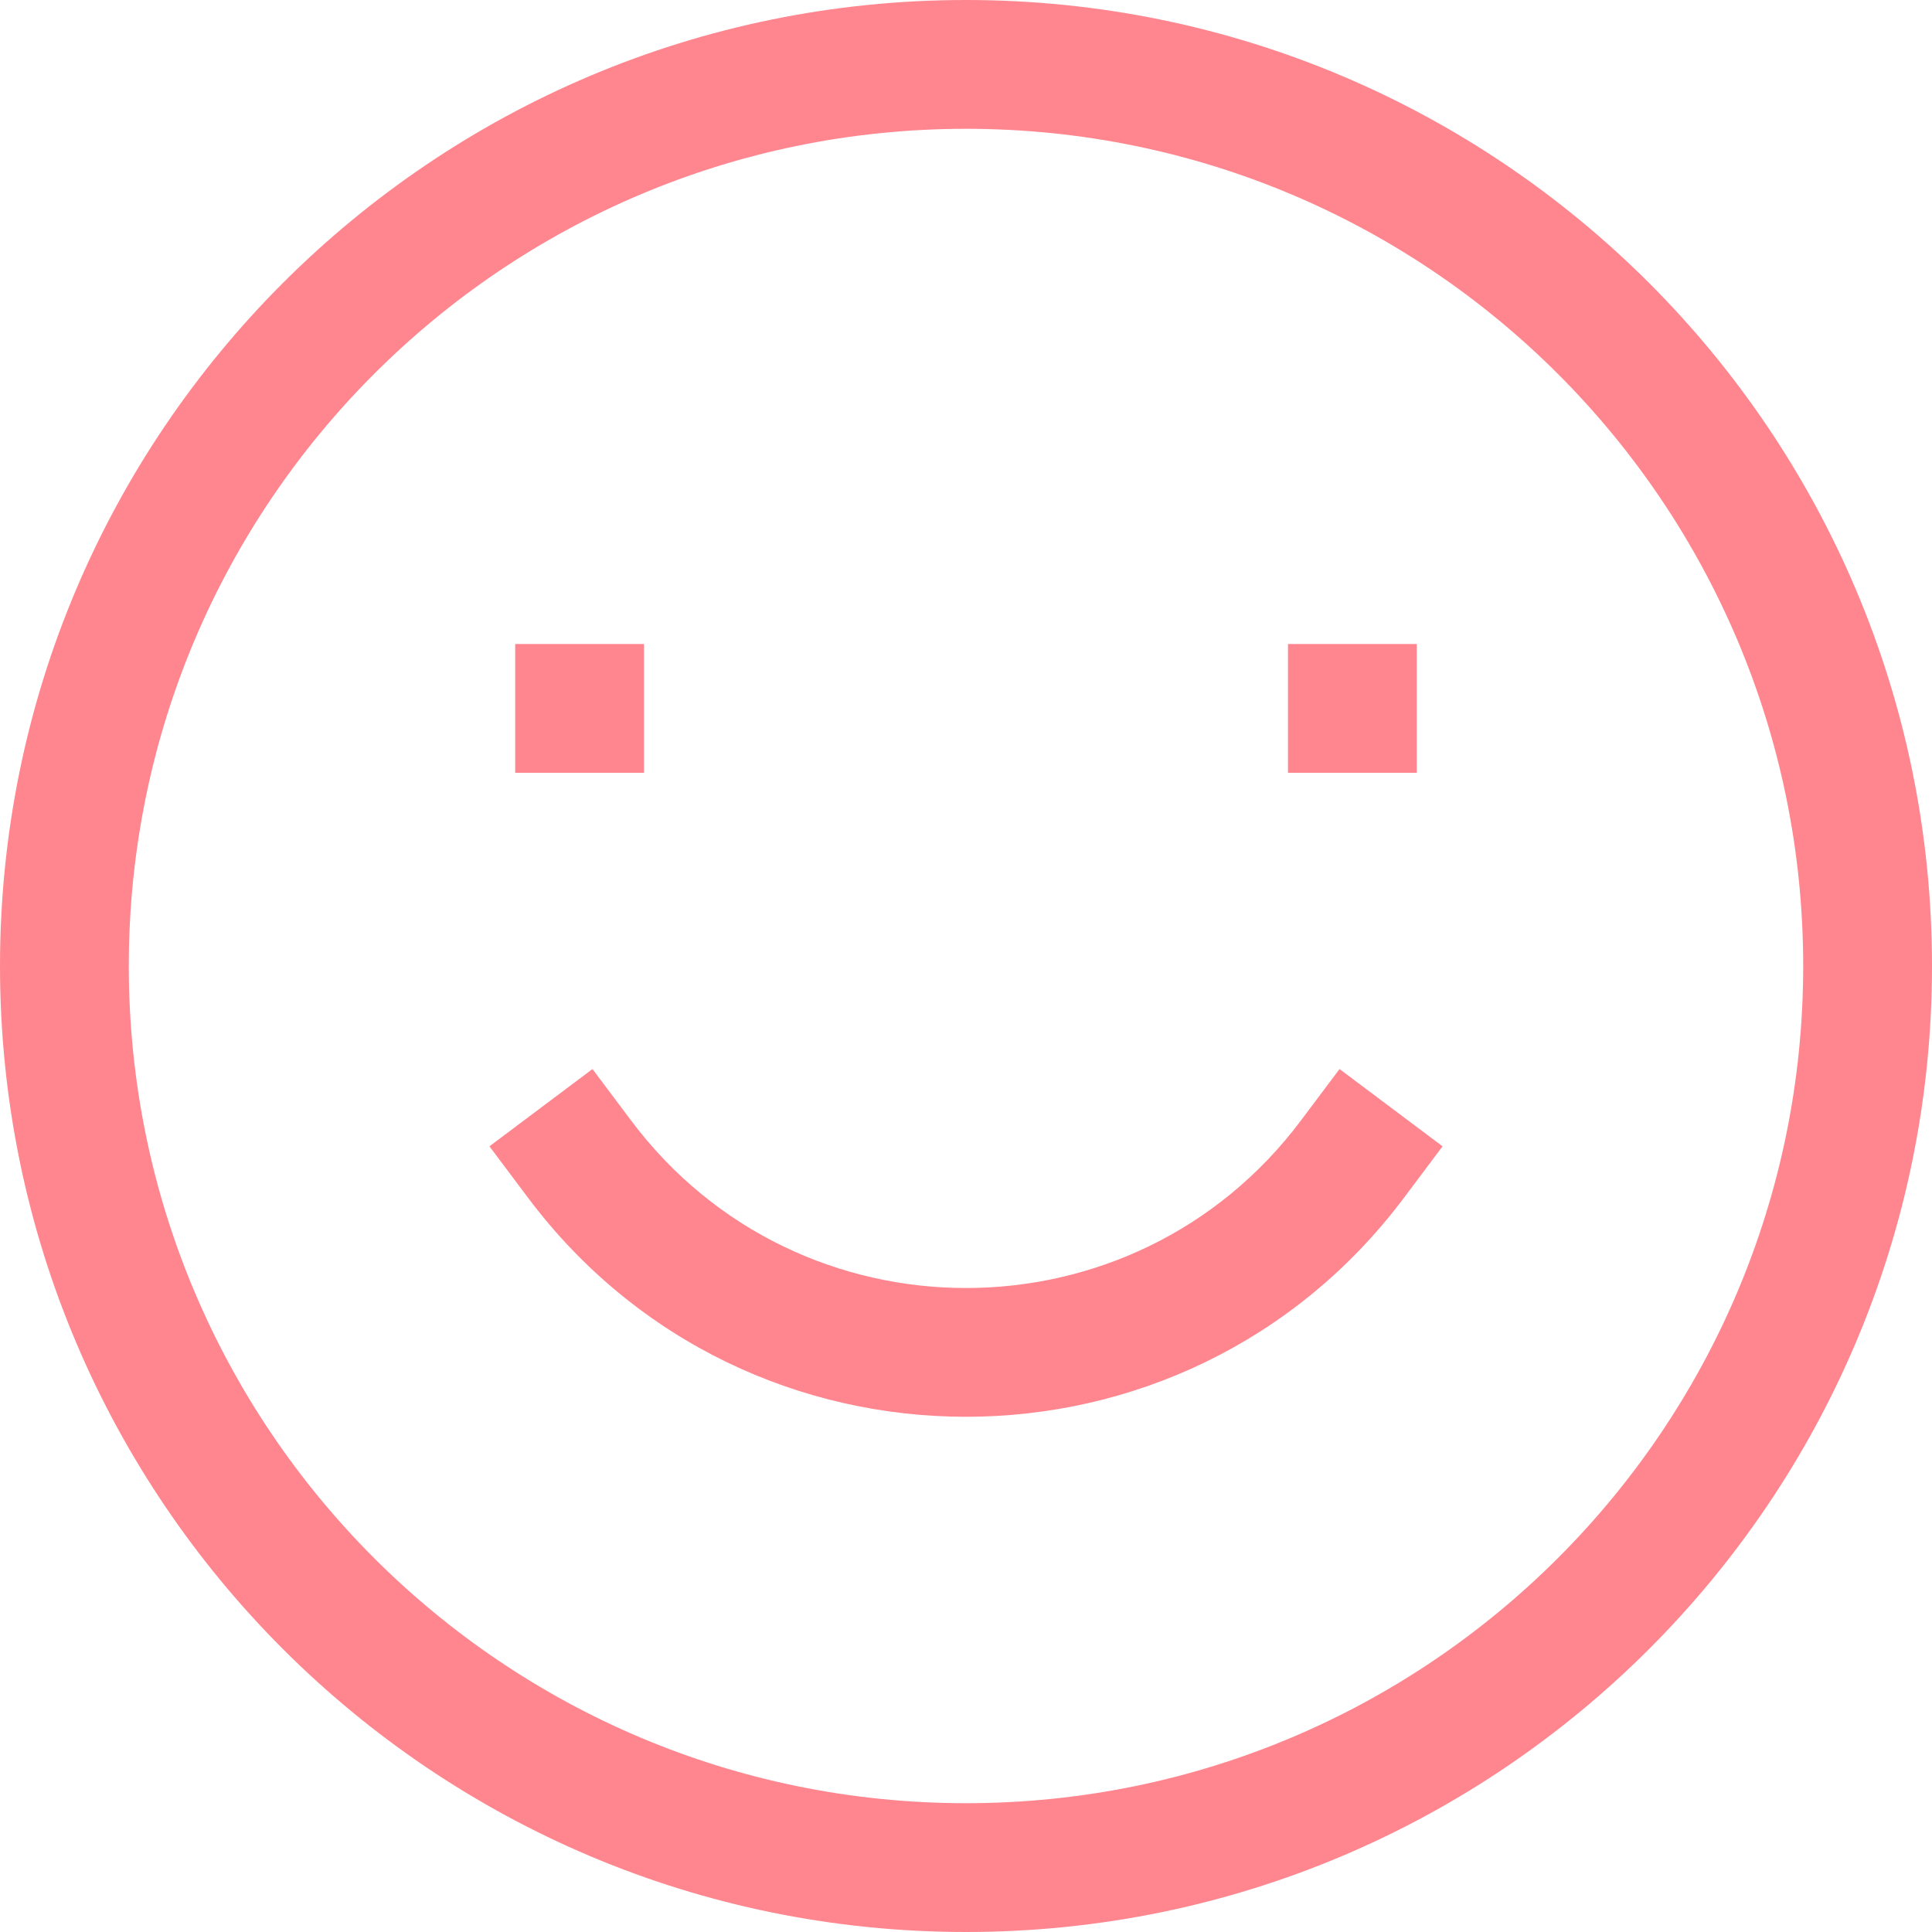
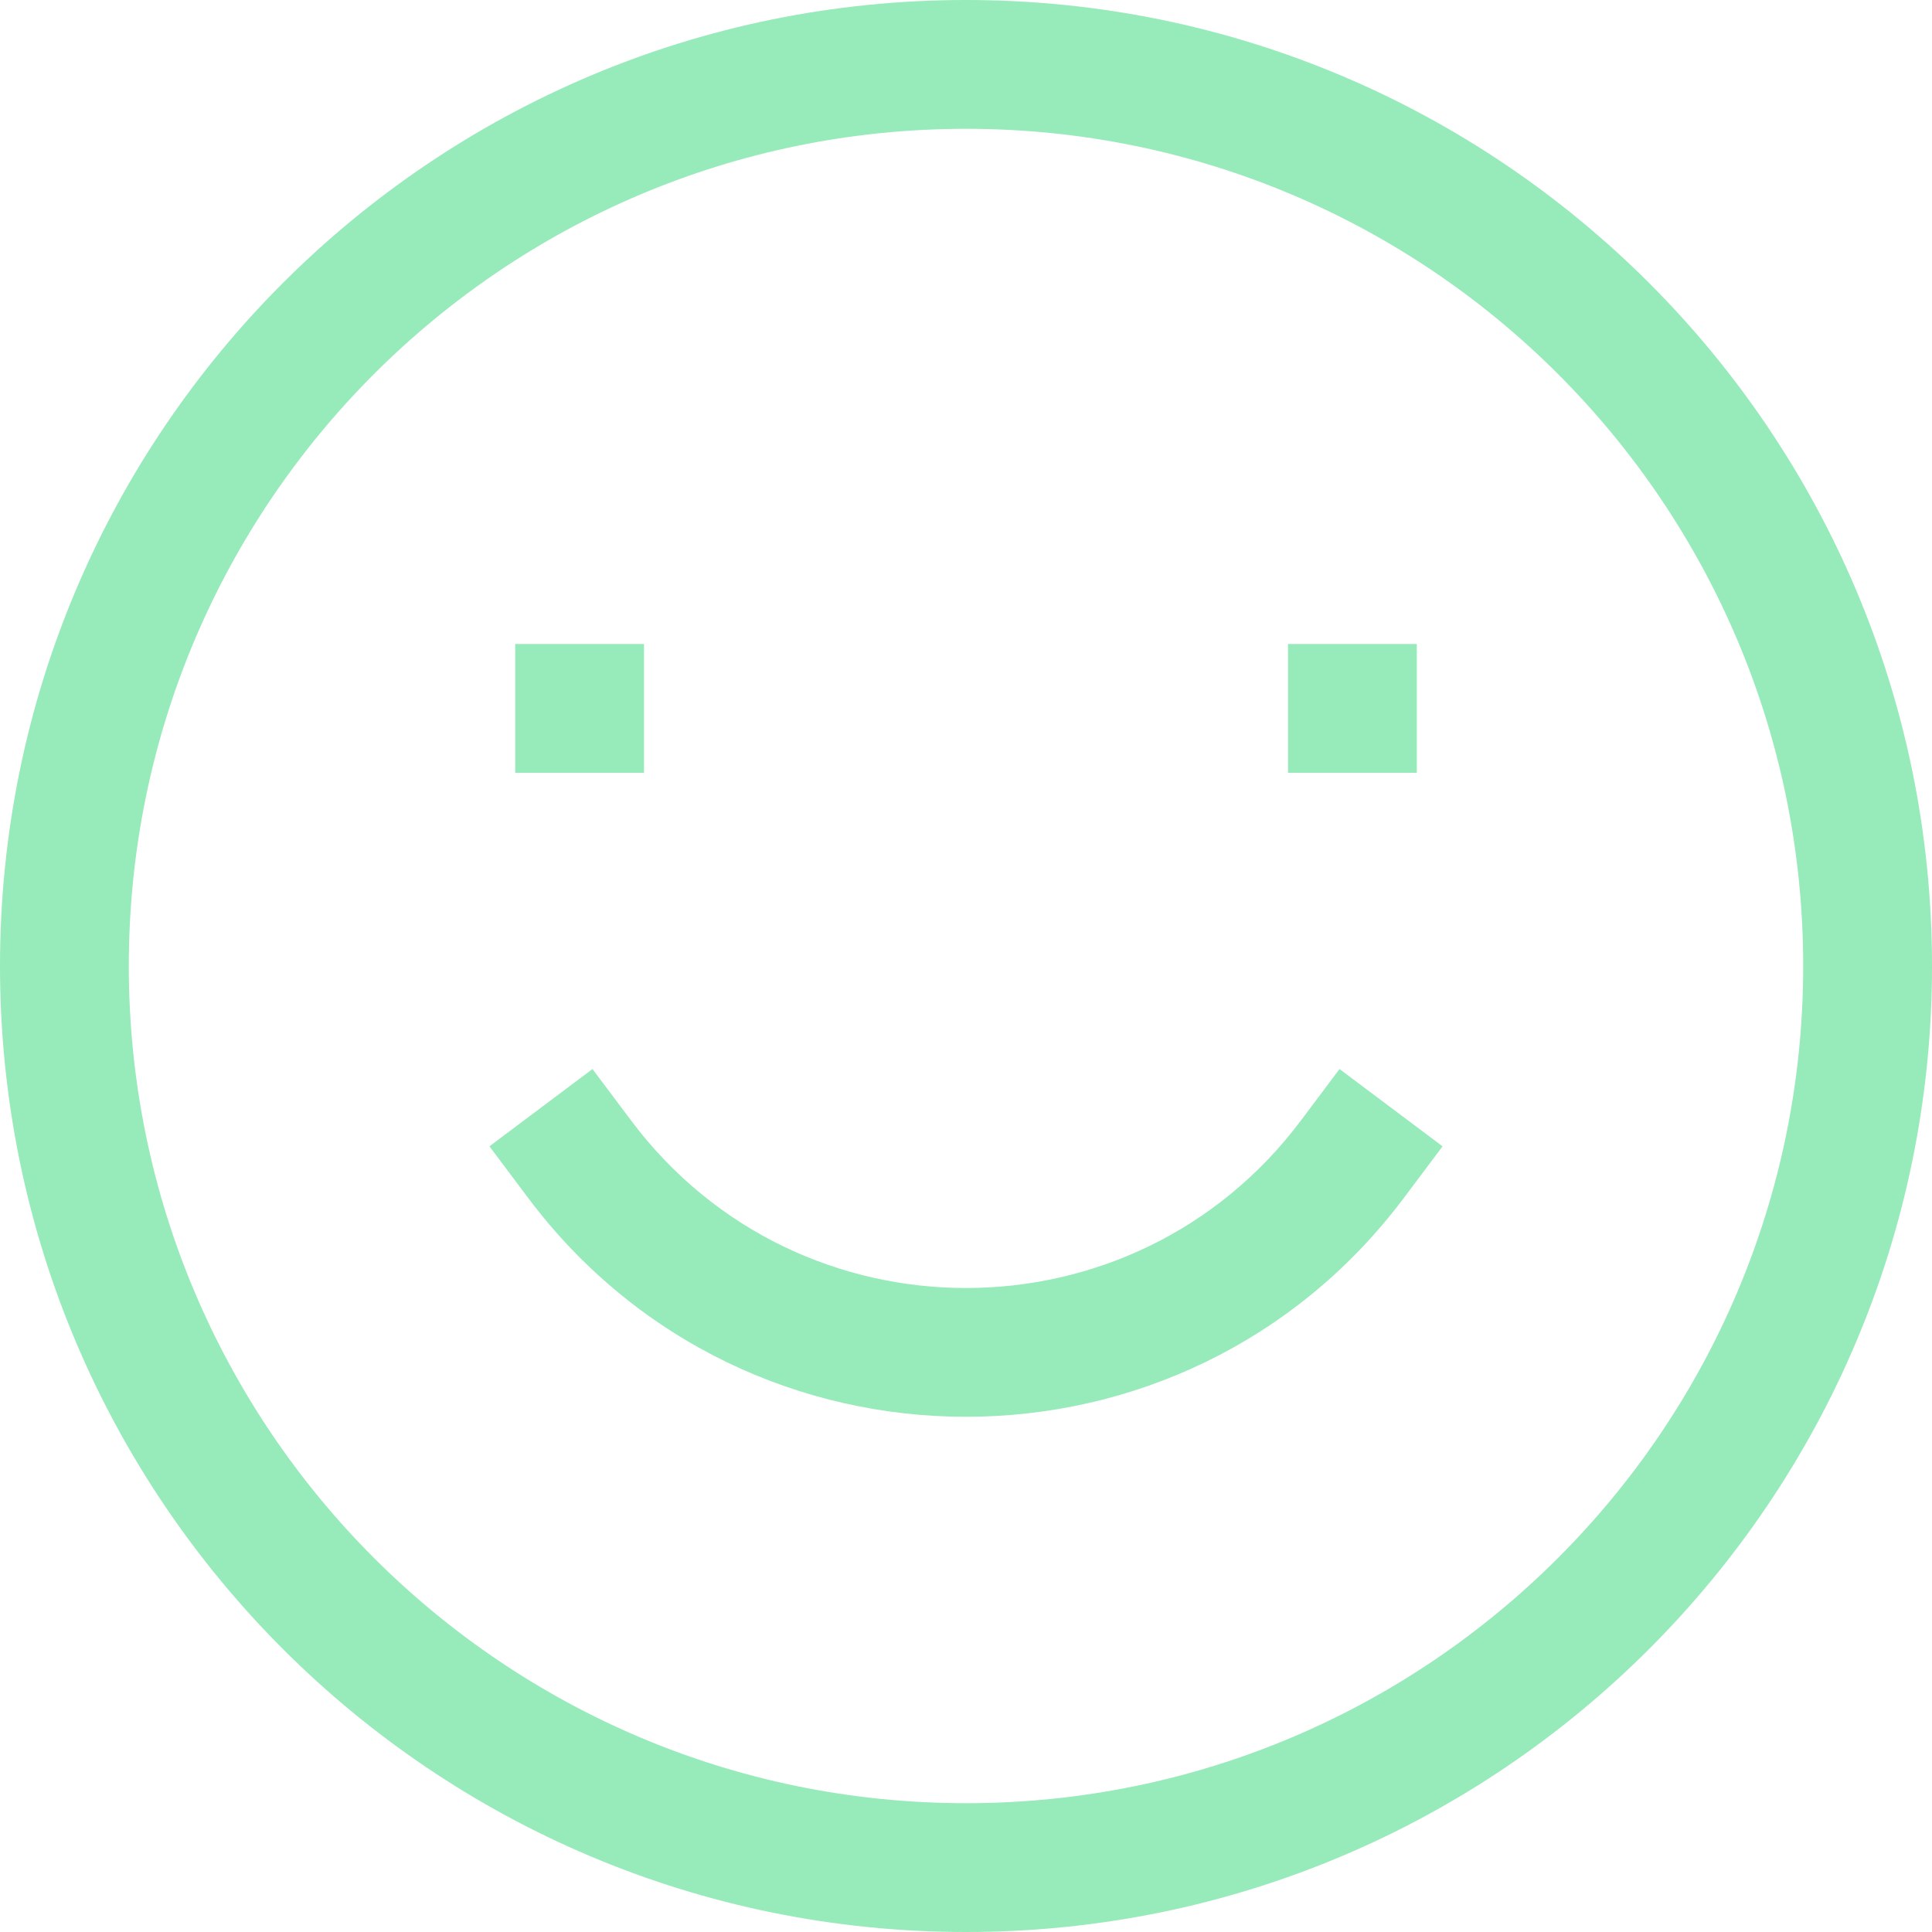
- <svg xmlns="http://www.w3.org/2000/svg" width="30" height="30" viewBox="0 0 30 30" fill="none">
-   <path fill-rule="evenodd" clip-rule="evenodd" d="M0 15C0 6.716 6.716 0 15 0C23.284 0 30 6.716 30 15C30 23.284 23.284 30 15 30C6.716 30 0 23.284 0 15ZM15 2C7.82 2 2 7.82 2 15C2 22.18 7.82 28 15 28C22.18 28 28 22.18 28 15C28 7.82 22.18 2 15 2ZM10 12H8V10H10V12ZM22 12H20V10H22V12ZM9.2 16.6L9.8 17.4C12.4 20.867 17.6 20.867 20.2 17.4L20.8 16.6L22.4 17.8L21.8 18.6C18.4 23.133 11.6 23.133 8.2 18.6L7.6 17.8L9.2 16.6Z" fill="#FF868E" />
+ <svg xmlns="http://www.w3.org/2000/svg" width="30" height="30" viewBox="0 0 30 30" fill="#97EAB9">
+   <path fill-rule="evenodd" clip-rule="evenodd" d="M0 15C0 6.716 6.716 0 15 0C23.284 0 30 6.716 30 15C30 23.284 23.284 30 15 30C6.716 30 0 23.284 0 15ZM15 2C7.82 2 2 7.82 2 15C2 22.18 7.82 28 15 28C22.18 28 28 22.18 28 15C28 7.82 22.18 2 15 2ZM10 12H8V10H10V12ZM22 12H20V10H22V12ZM9.2 16.6L9.8 17.4C12.4 20.867 17.6 20.867 20.2 17.4L20.8 16.6L22.4 17.8L21.8 18.6C18.4 23.133 11.6 23.133 8.2 18.6L7.6 17.8L9.2 16.6Z" fill="#97EAB9" />
</svg>
